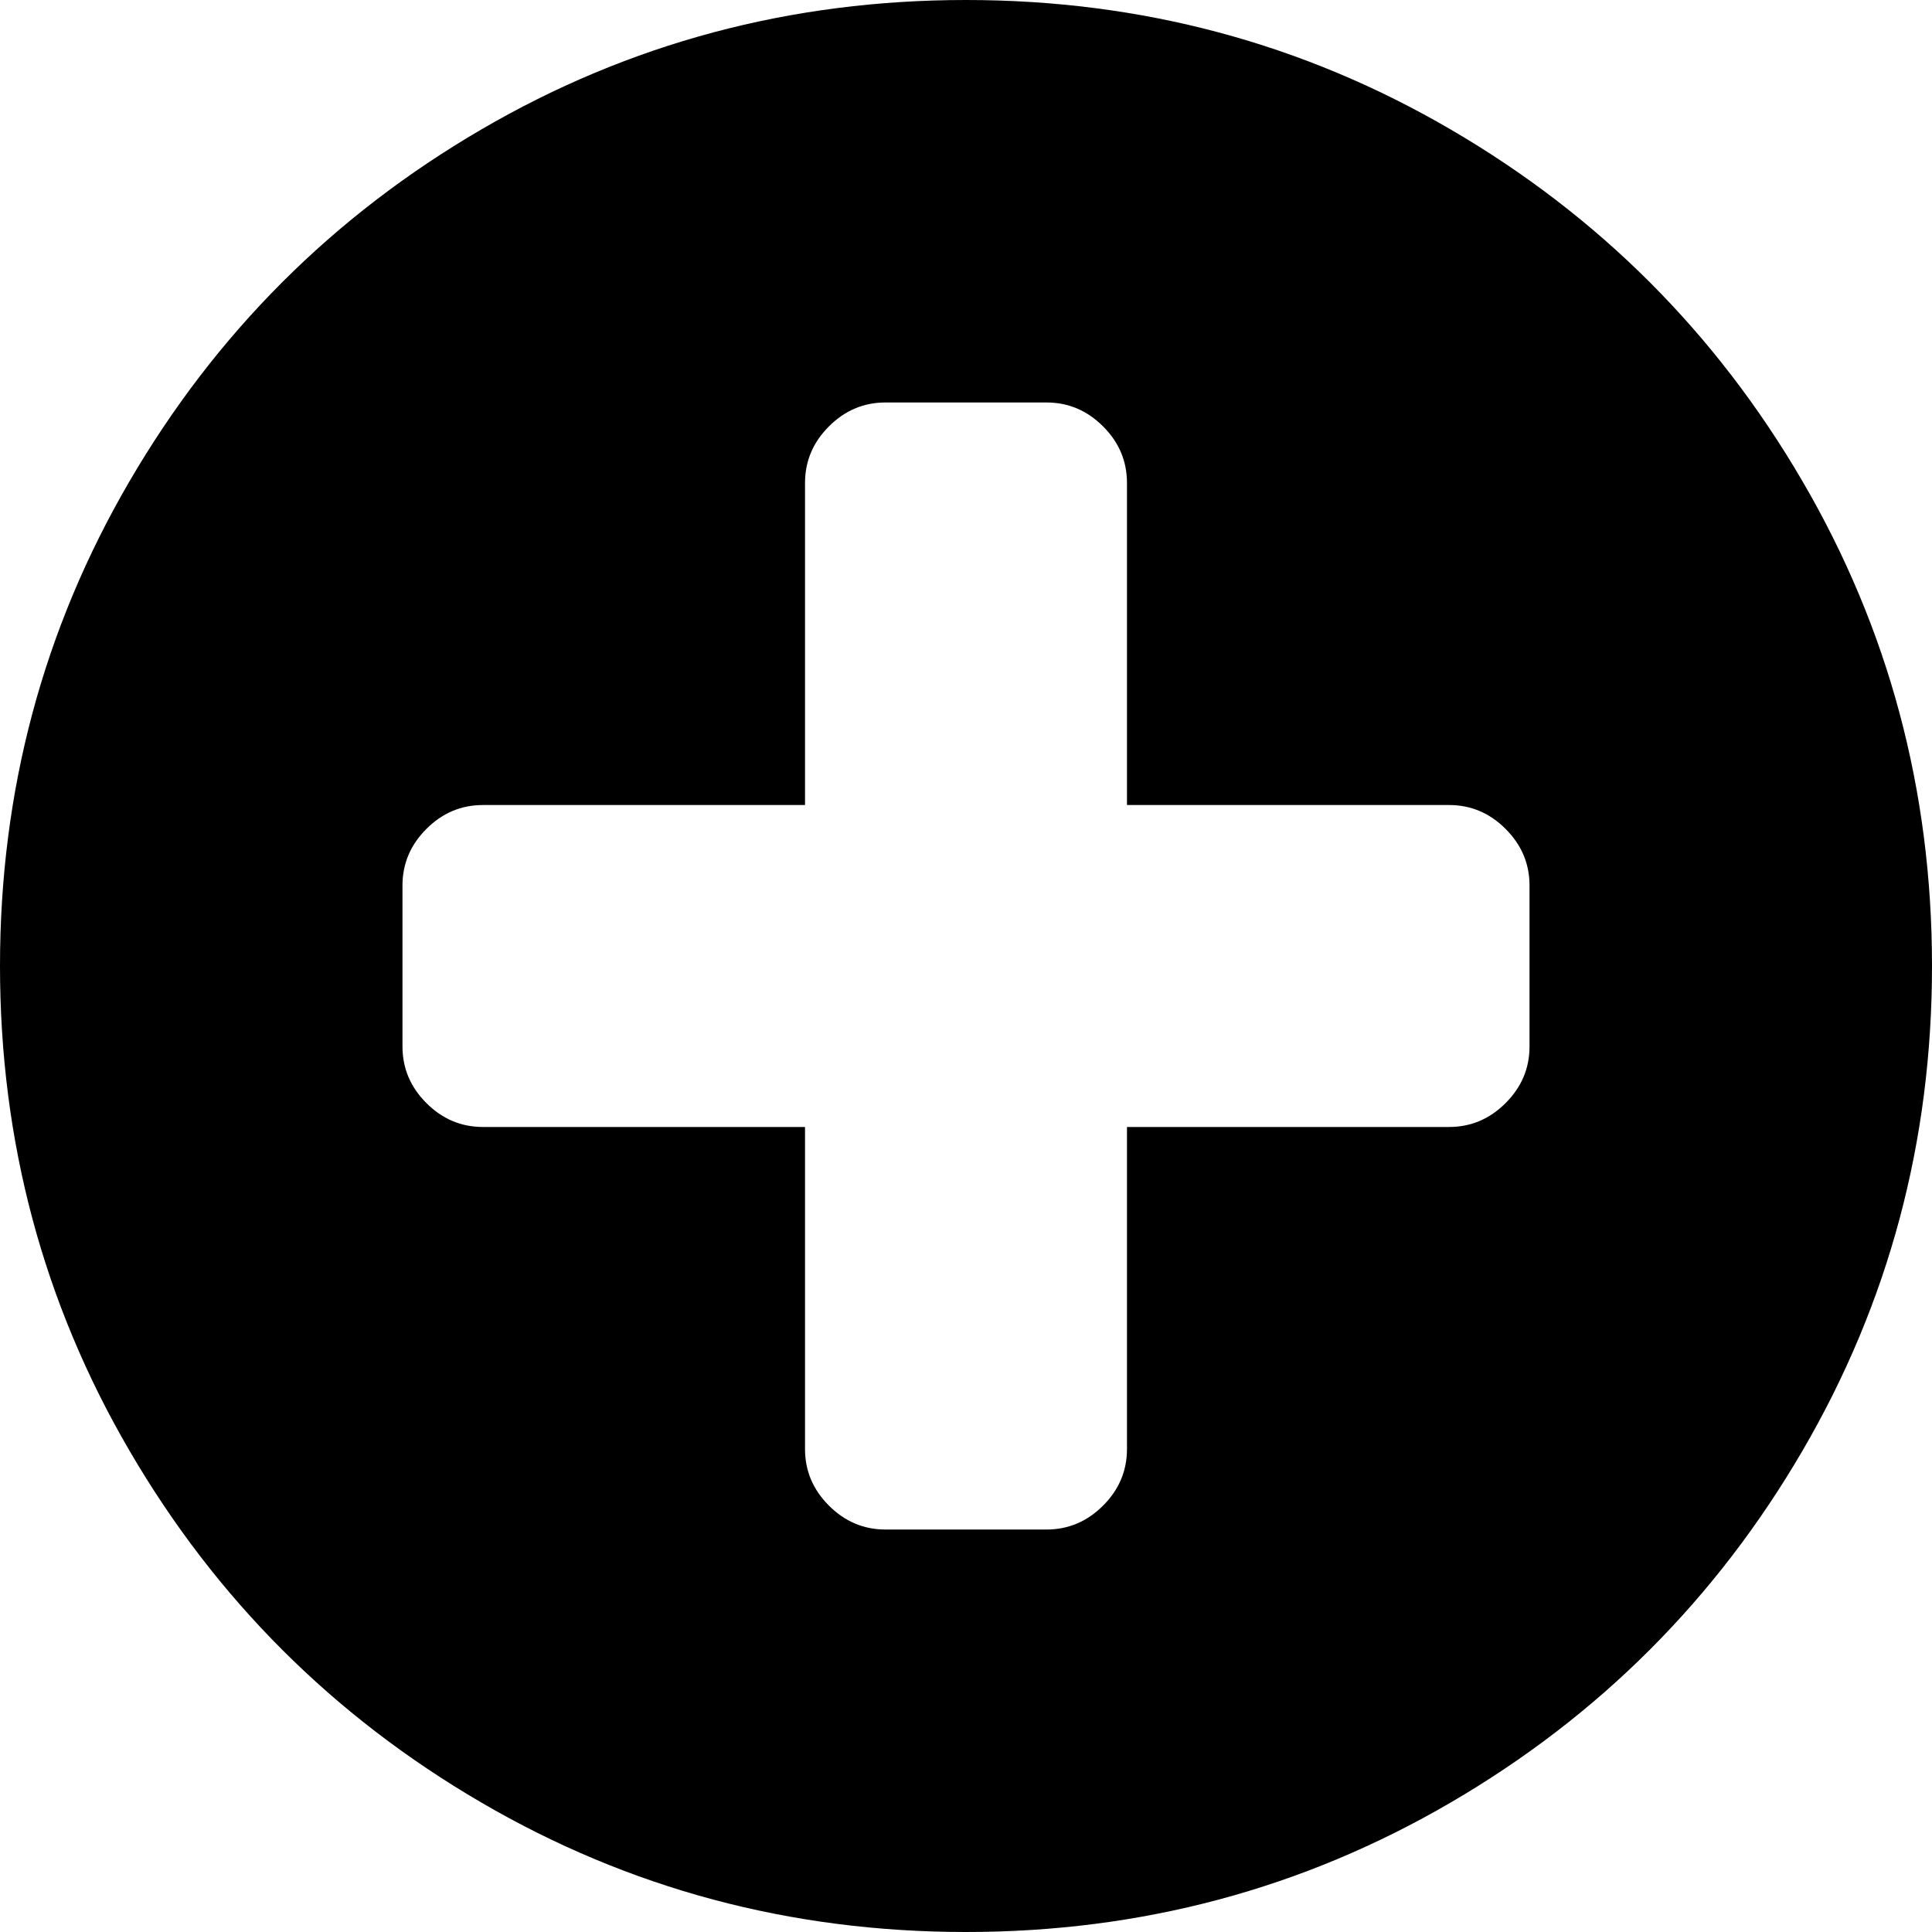
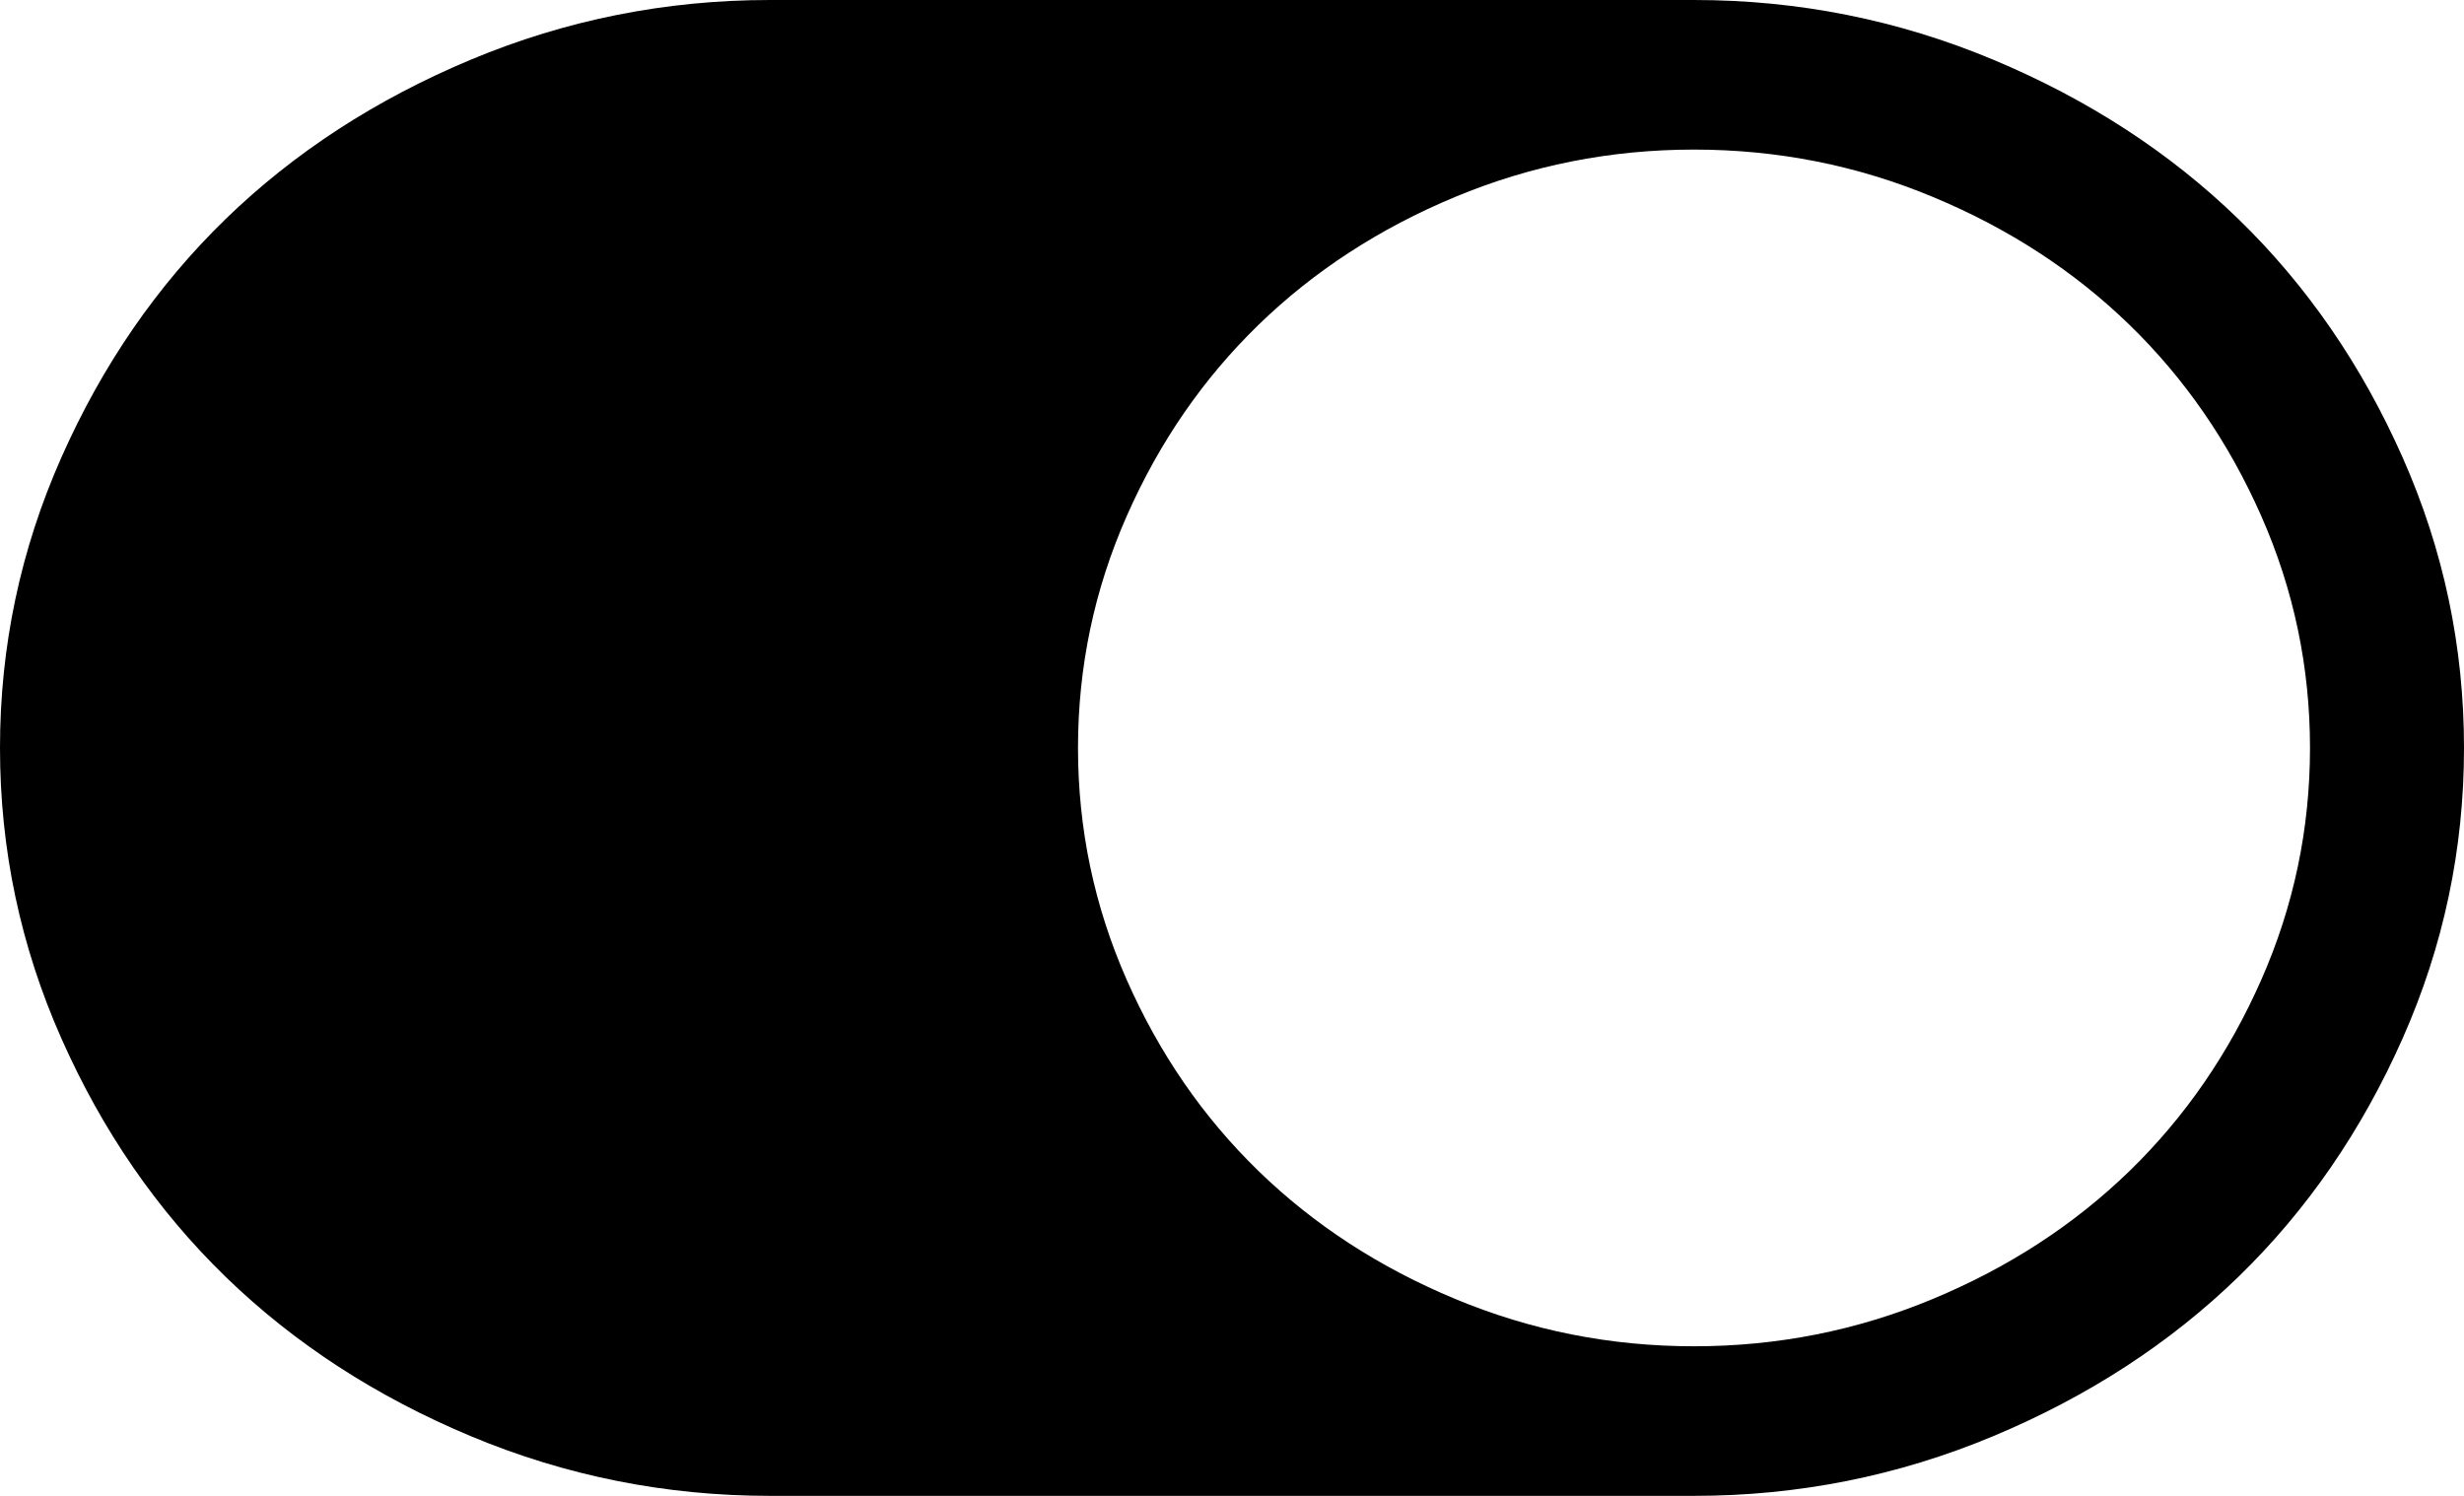
- <svg xmlns="http://www.w3.org/2000/svg" version="1.1" width="28px" height="28px">
-   <g transform="matrix(1 0 0 1 -679 -1243 )">
-     <path d="M 21.82 15.987  C 22.051 15.756  22.167 15.483  22.167 15.167  L 22.167 12.833  C 22.167 12.517  22.051 12.244  21.82 12.013  C 21.589 11.782  21.316 11.667  21 11.667  L 16.333 11.667  L 16.333 7  C 16.333 6.684  16.218 6.411  15.987 6.18  C 15.756 5.949  15.483 5.833  15.167 5.833  L 12.833 5.833  C 12.517 5.833  12.244 5.949  12.013 6.18  C 11.782 6.411  11.667 6.684  11.667 7  L 11.667 11.667  L 7 11.667  C 6.684 11.667  6.411 11.782  6.18 12.013  C 5.949 12.244  5.833 12.517  5.833 12.833  L 5.833 15.167  C 5.833 15.483  5.949 15.756  6.18 15.987  C 6.411 16.218  6.684 16.333  7 16.333  L 11.667 16.333  L 11.667 21  C 11.667 21.316  11.782 21.589  12.013 21.82  C 12.244 22.051  12.517 22.167  12.833 22.167  L 15.167 22.167  C 15.483 22.167  15.756 22.051  15.987 21.82  C 16.218 21.589  16.333 21.316  16.333 21  L 16.333 16.333  L 21 16.333  C 21.316 16.333  21.589 16.218  21.82 15.987  Z M 26.122 6.973  C 27.374 9.118  28 11.46  28 14  C 28 16.54  27.374 18.882  26.122 21.027  C 24.871 23.172  23.172 24.871  21.027 26.122  C 18.882 27.374  16.54 28  14 28  C 11.46 28  9.118 27.374  6.973 26.122  C 4.828 24.871  3.129 23.172  1.878 21.027  C 0.626 18.882  0 16.54  0 14  C 0 11.46  0.626 9.118  1.878 6.973  C 3.129 4.828  4.828 3.129  6.973 1.878  C 9.118 0.626  11.46 0  14 0  C 16.54 0  18.882 0.626  21.027 1.878  C 23.172 3.129  24.871 4.828  26.122 6.973  Z " fill-rule="nonzero" fill="#000000" stroke="none" transform="matrix(1 0 0 1 679 1243 )" />
+ <svg xmlns="http://www.w3.org/2000/svg" version="1.1" width="28px" height="17px">
+   <g transform="matrix(1 0 0 1 -949 -203 )">
+     <path d="M 0.697 11.8  C 0.232 10.751  0 9.651  0 8.5  C 0 7.349  0.232 6.249  0.697 5.2  C 1.162 4.15  1.784 3.247  2.563 2.49  C 3.343 1.733  4.272 1.129  5.353 0.677  C 6.433 0.226  7.565 0  8.75 0  L 19.25 0  C 20.435 0  21.567 0.226  22.647 0.677  C 23.728 1.129  24.657 1.733  25.437 2.49  C 26.216 3.247  26.838 4.15  27.303 5.2  C 27.768 6.249  28 7.349  28 8.5  C 28 9.651  27.768 10.751  27.303 11.8  C 26.838 12.85  26.216 13.753  25.437 14.51  C 24.657 15.267  23.728 15.871  22.647 16.323  C 21.567 16.774  20.435 17  19.25 17  L 8.75 17  C 7.565 17  6.433 16.774  5.353 16.323  C 4.272 15.871  3.343 15.267  2.563 14.51  C 1.784 13.753  1.162 12.85  0.697 11.8  Z M 16.536 14.762  C 17.397 15.121  18.302 15.3  19.25 15.3  C 20.198 15.3  21.103 15.121  21.964 14.762  C 22.825 14.404  23.57 13.919  24.199 13.308  C 24.828 12.697  25.327 11.973  25.696 11.136  C 26.065 10.3  26.25 9.421  26.25 8.5  C 26.25 7.579  26.065 6.7  25.696 5.864  C 25.327 5.027  24.828 4.303  24.199 3.692  C 23.57 3.081  22.825 2.596  21.964 2.238  C 21.103 1.879  20.198 1.7  19.25 1.7  C 18.302 1.7  17.397 1.879  16.536 2.238  C 15.675 2.596  14.93 3.081  14.301 3.692  C 13.672 4.303  13.173 5.027  12.804 5.864  C 12.435 6.7  12.25 7.579  12.25 8.5  C 12.25 9.421  12.435 10.3  12.804 11.136  C 13.173 11.973  13.672 12.697  14.301 13.308  C 14.93 13.919  15.675 14.404  16.536 14.762  Z " fill-rule="nonzero" fill="#000000" stroke="none" transform="matrix(1 0 0 1 949 203 )" />
  </g>
</svg>
